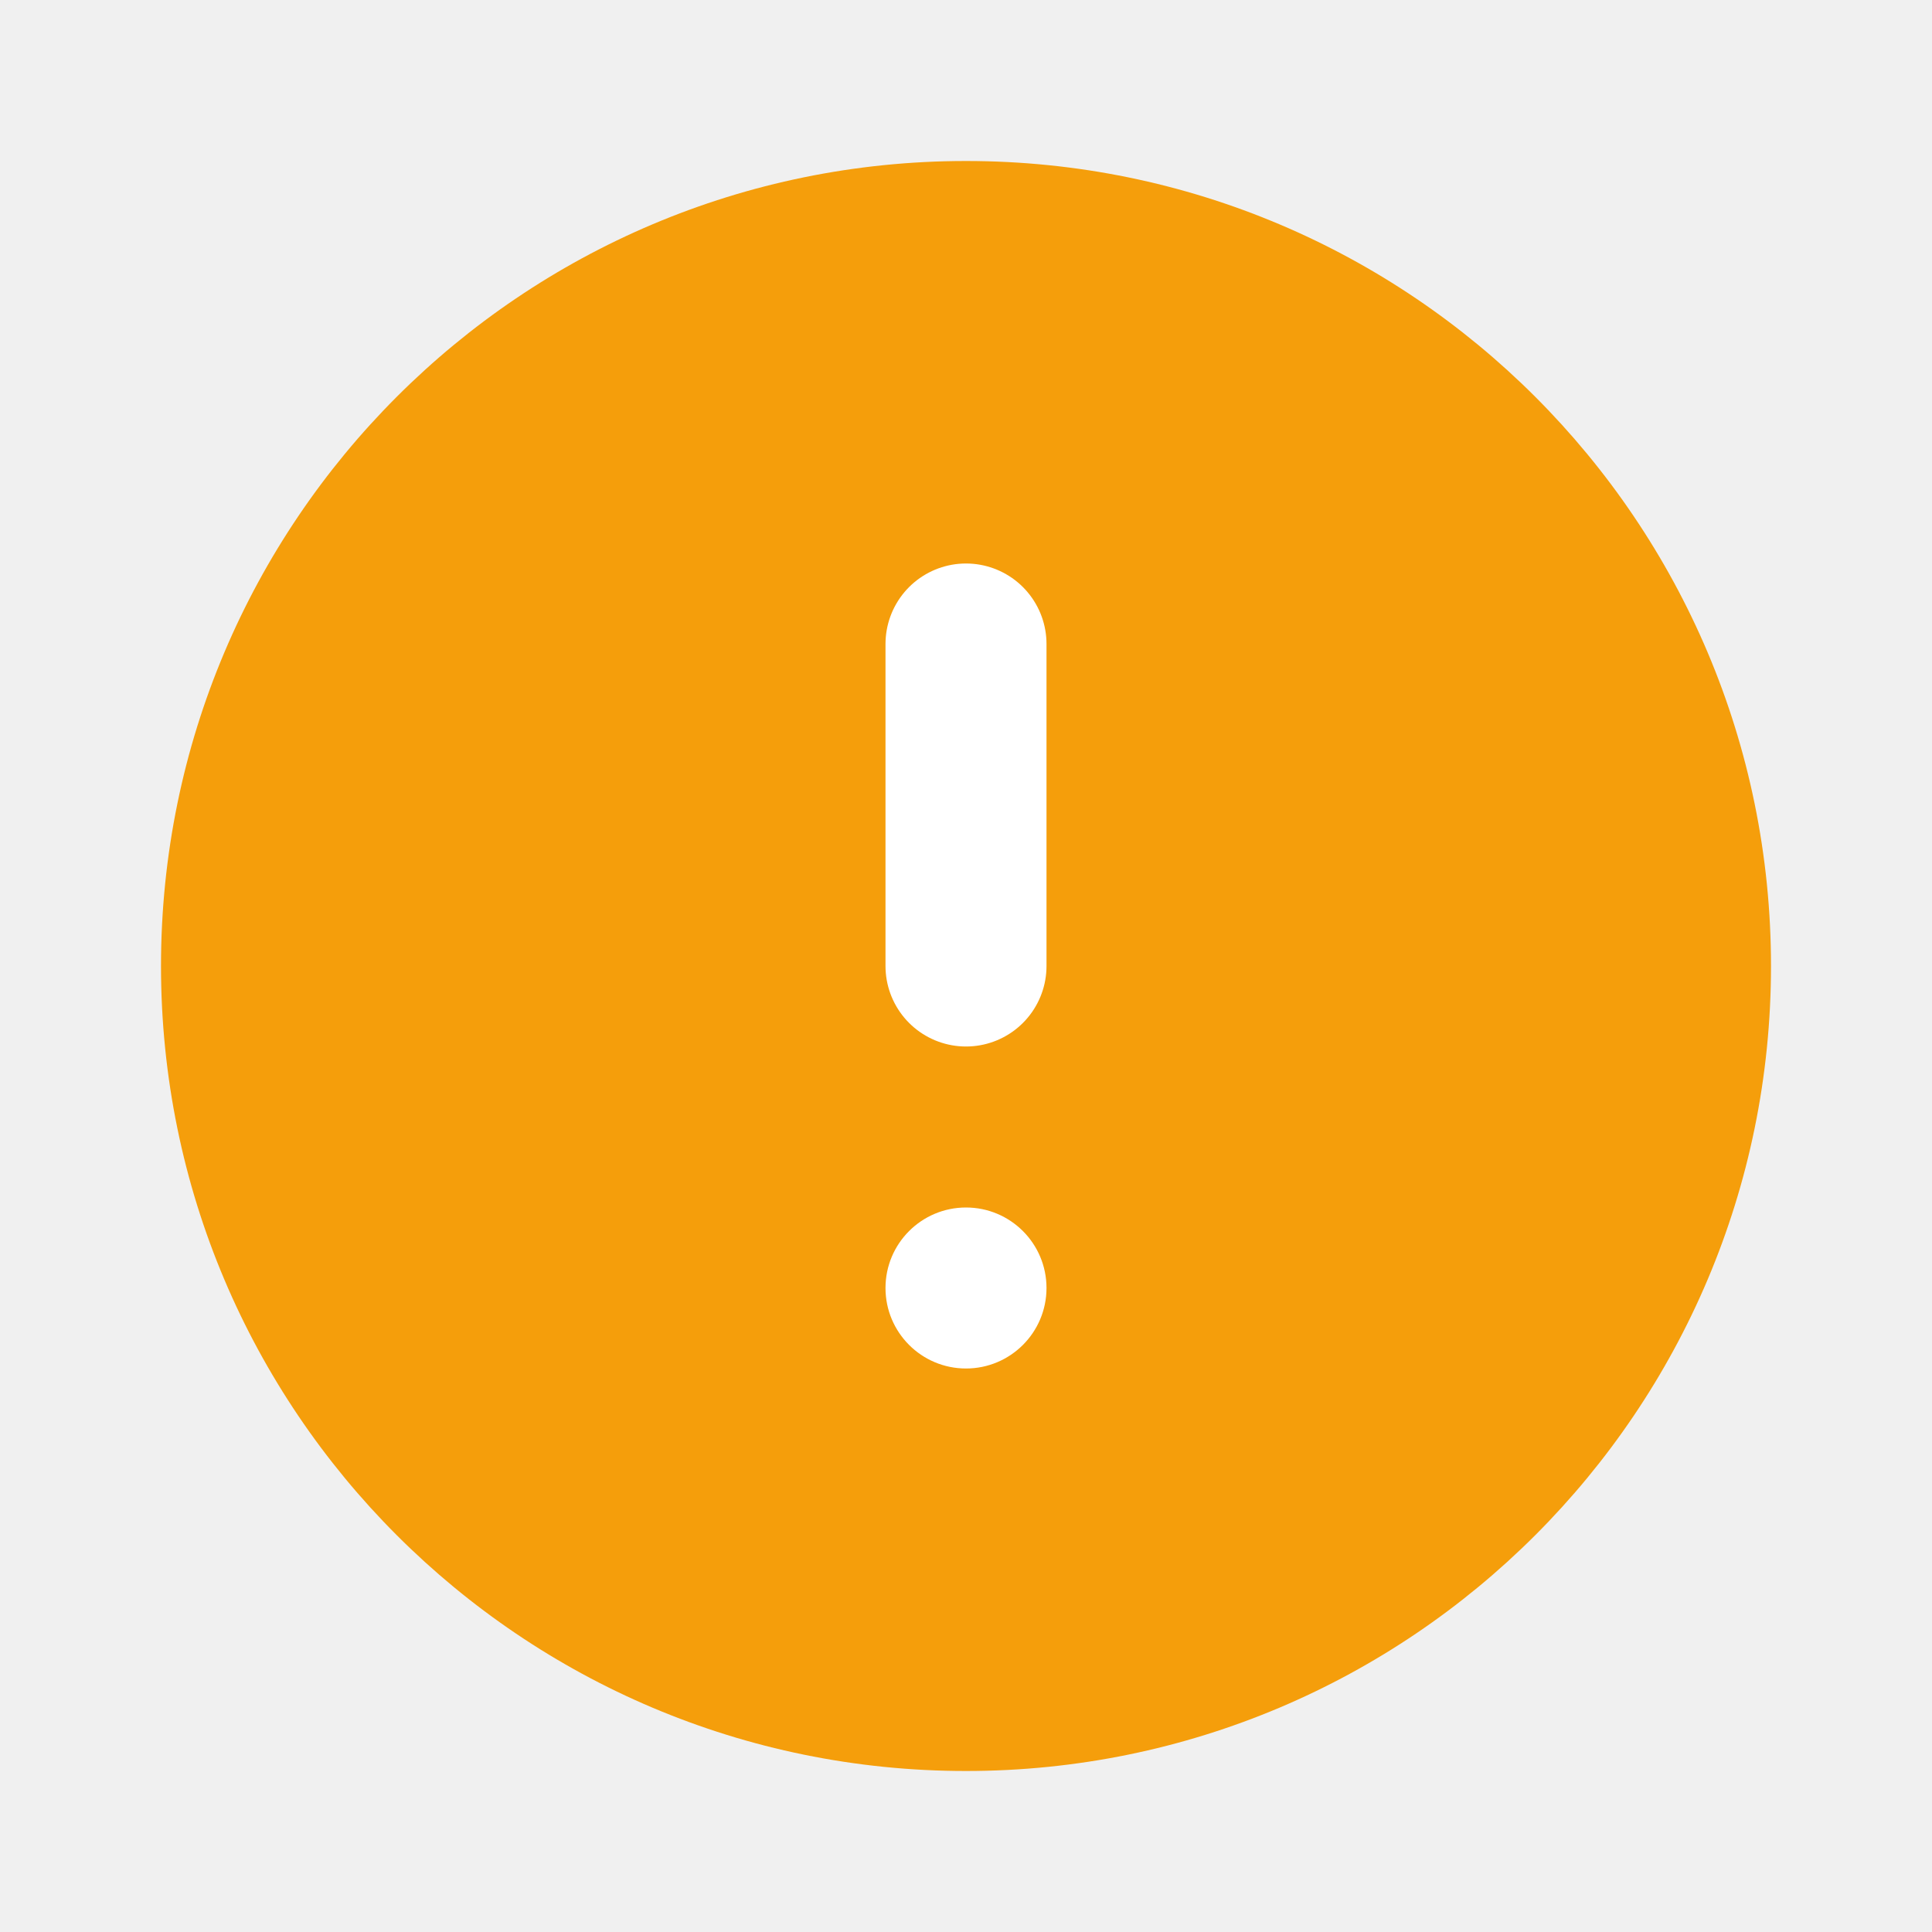
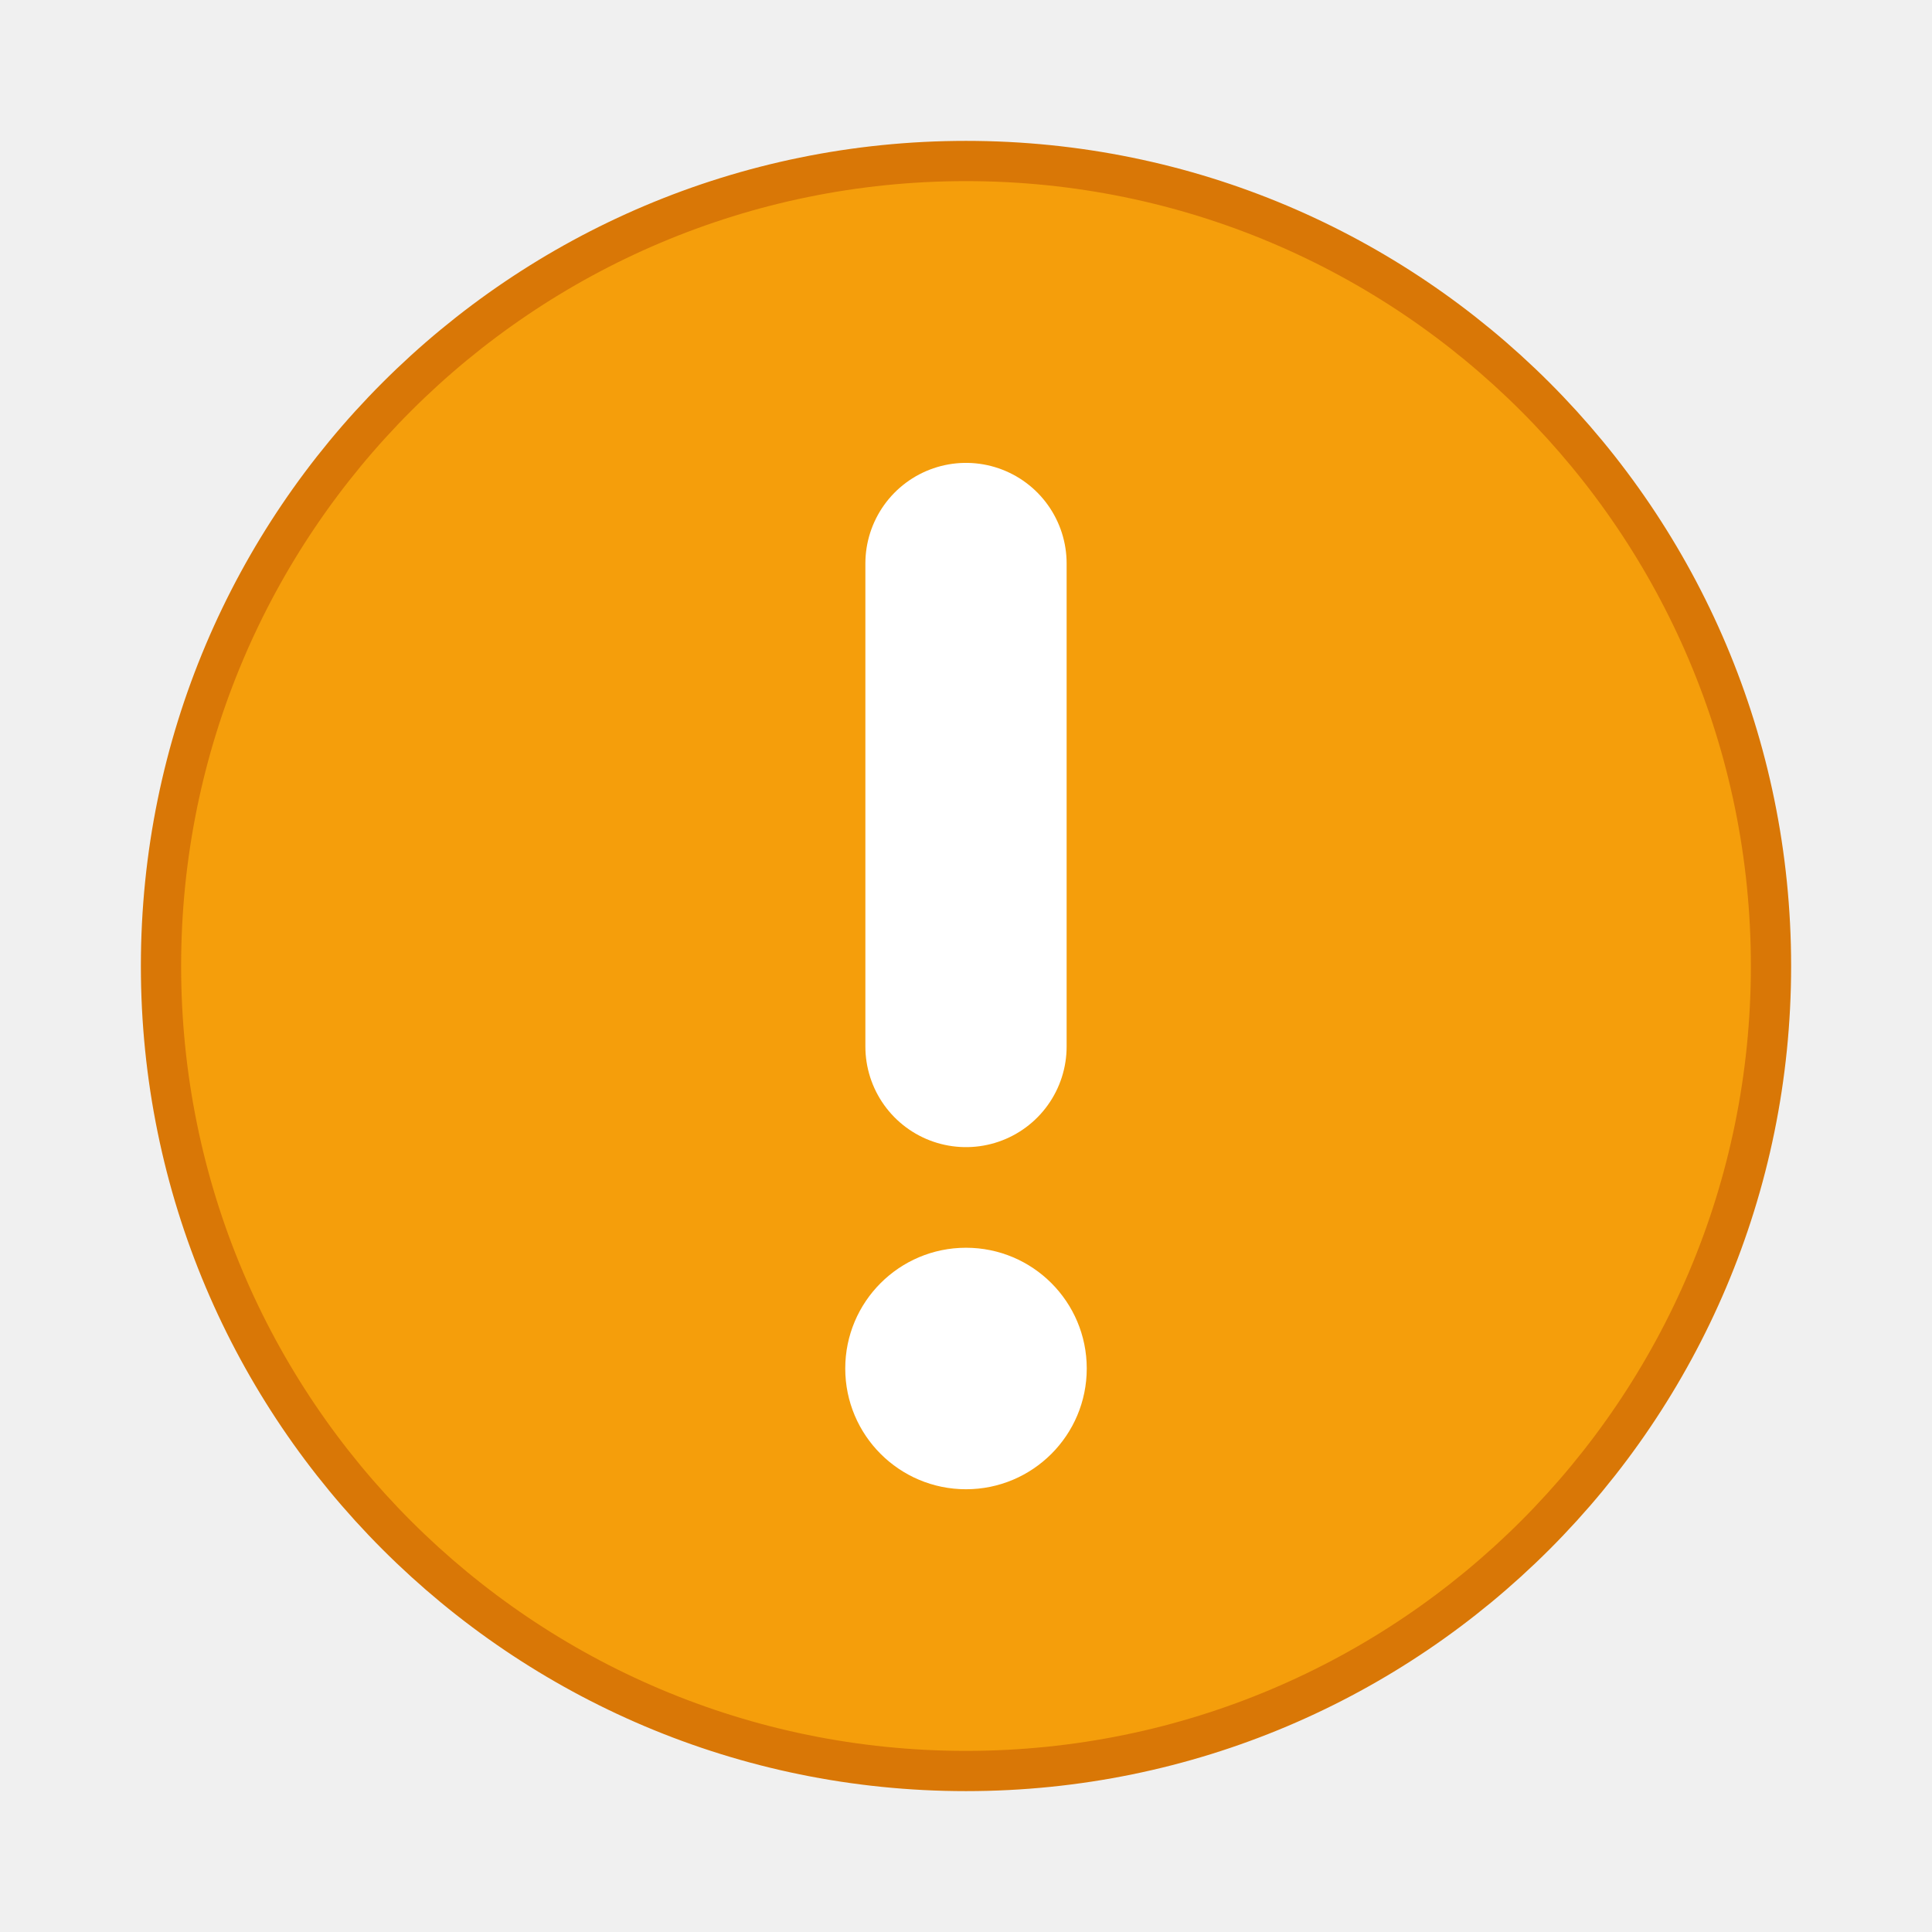
<svg xmlns="http://www.w3.org/2000/svg" width="24" height="24" viewBox="0 0 24 24" fill="none">
-   <circle cx="12" cy="12" r="10" fill="#f59e0b" />
-   <line x1="12" y1="8" x2="12" y2="12" stroke="#ffffff" stroke-width="2" stroke-linecap="round" />
-   <circle cx="12" cy="16" r="1" fill="#ffffff" />
+   <circle cx="12" cy="12" r="10" fill="#f59e0b" stroke="#d97706" stroke-width="0.5" />
+   <path d="M12 7V13" stroke="white" stroke-width="2.5" stroke-linecap="round" />
+   <circle cx="12" cy="17" r="1.5" fill="white" />
</svg>
